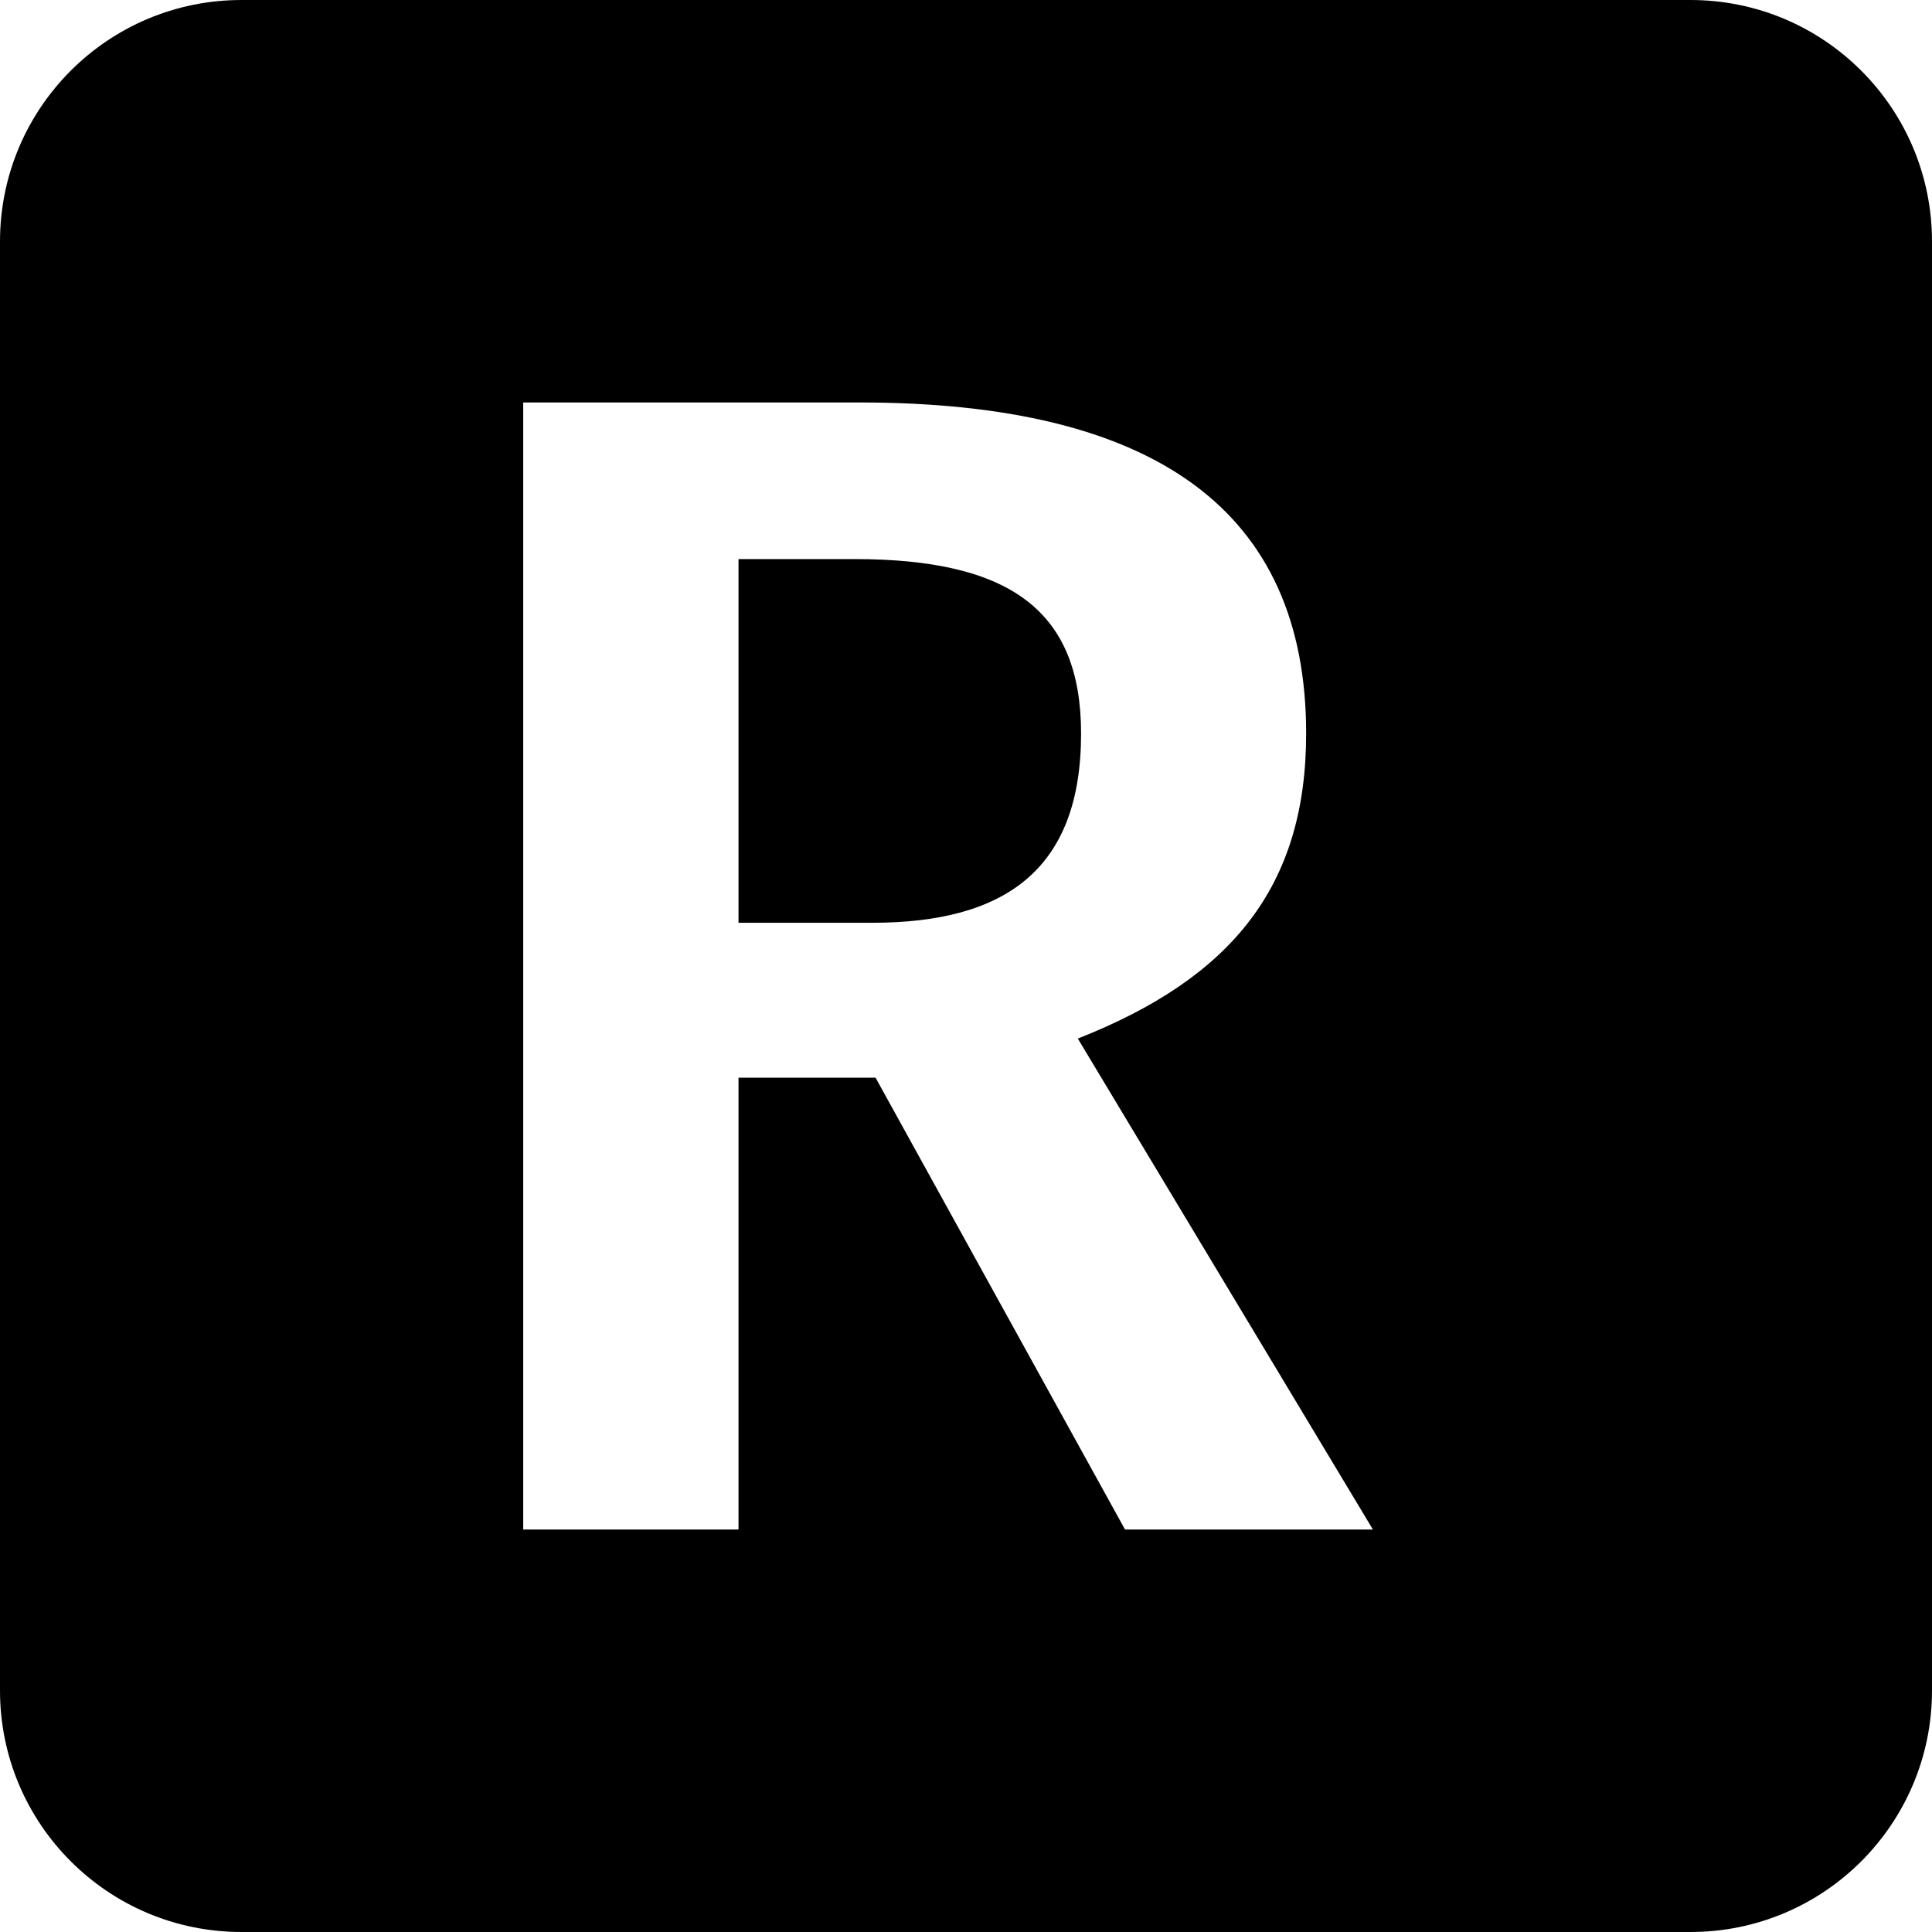
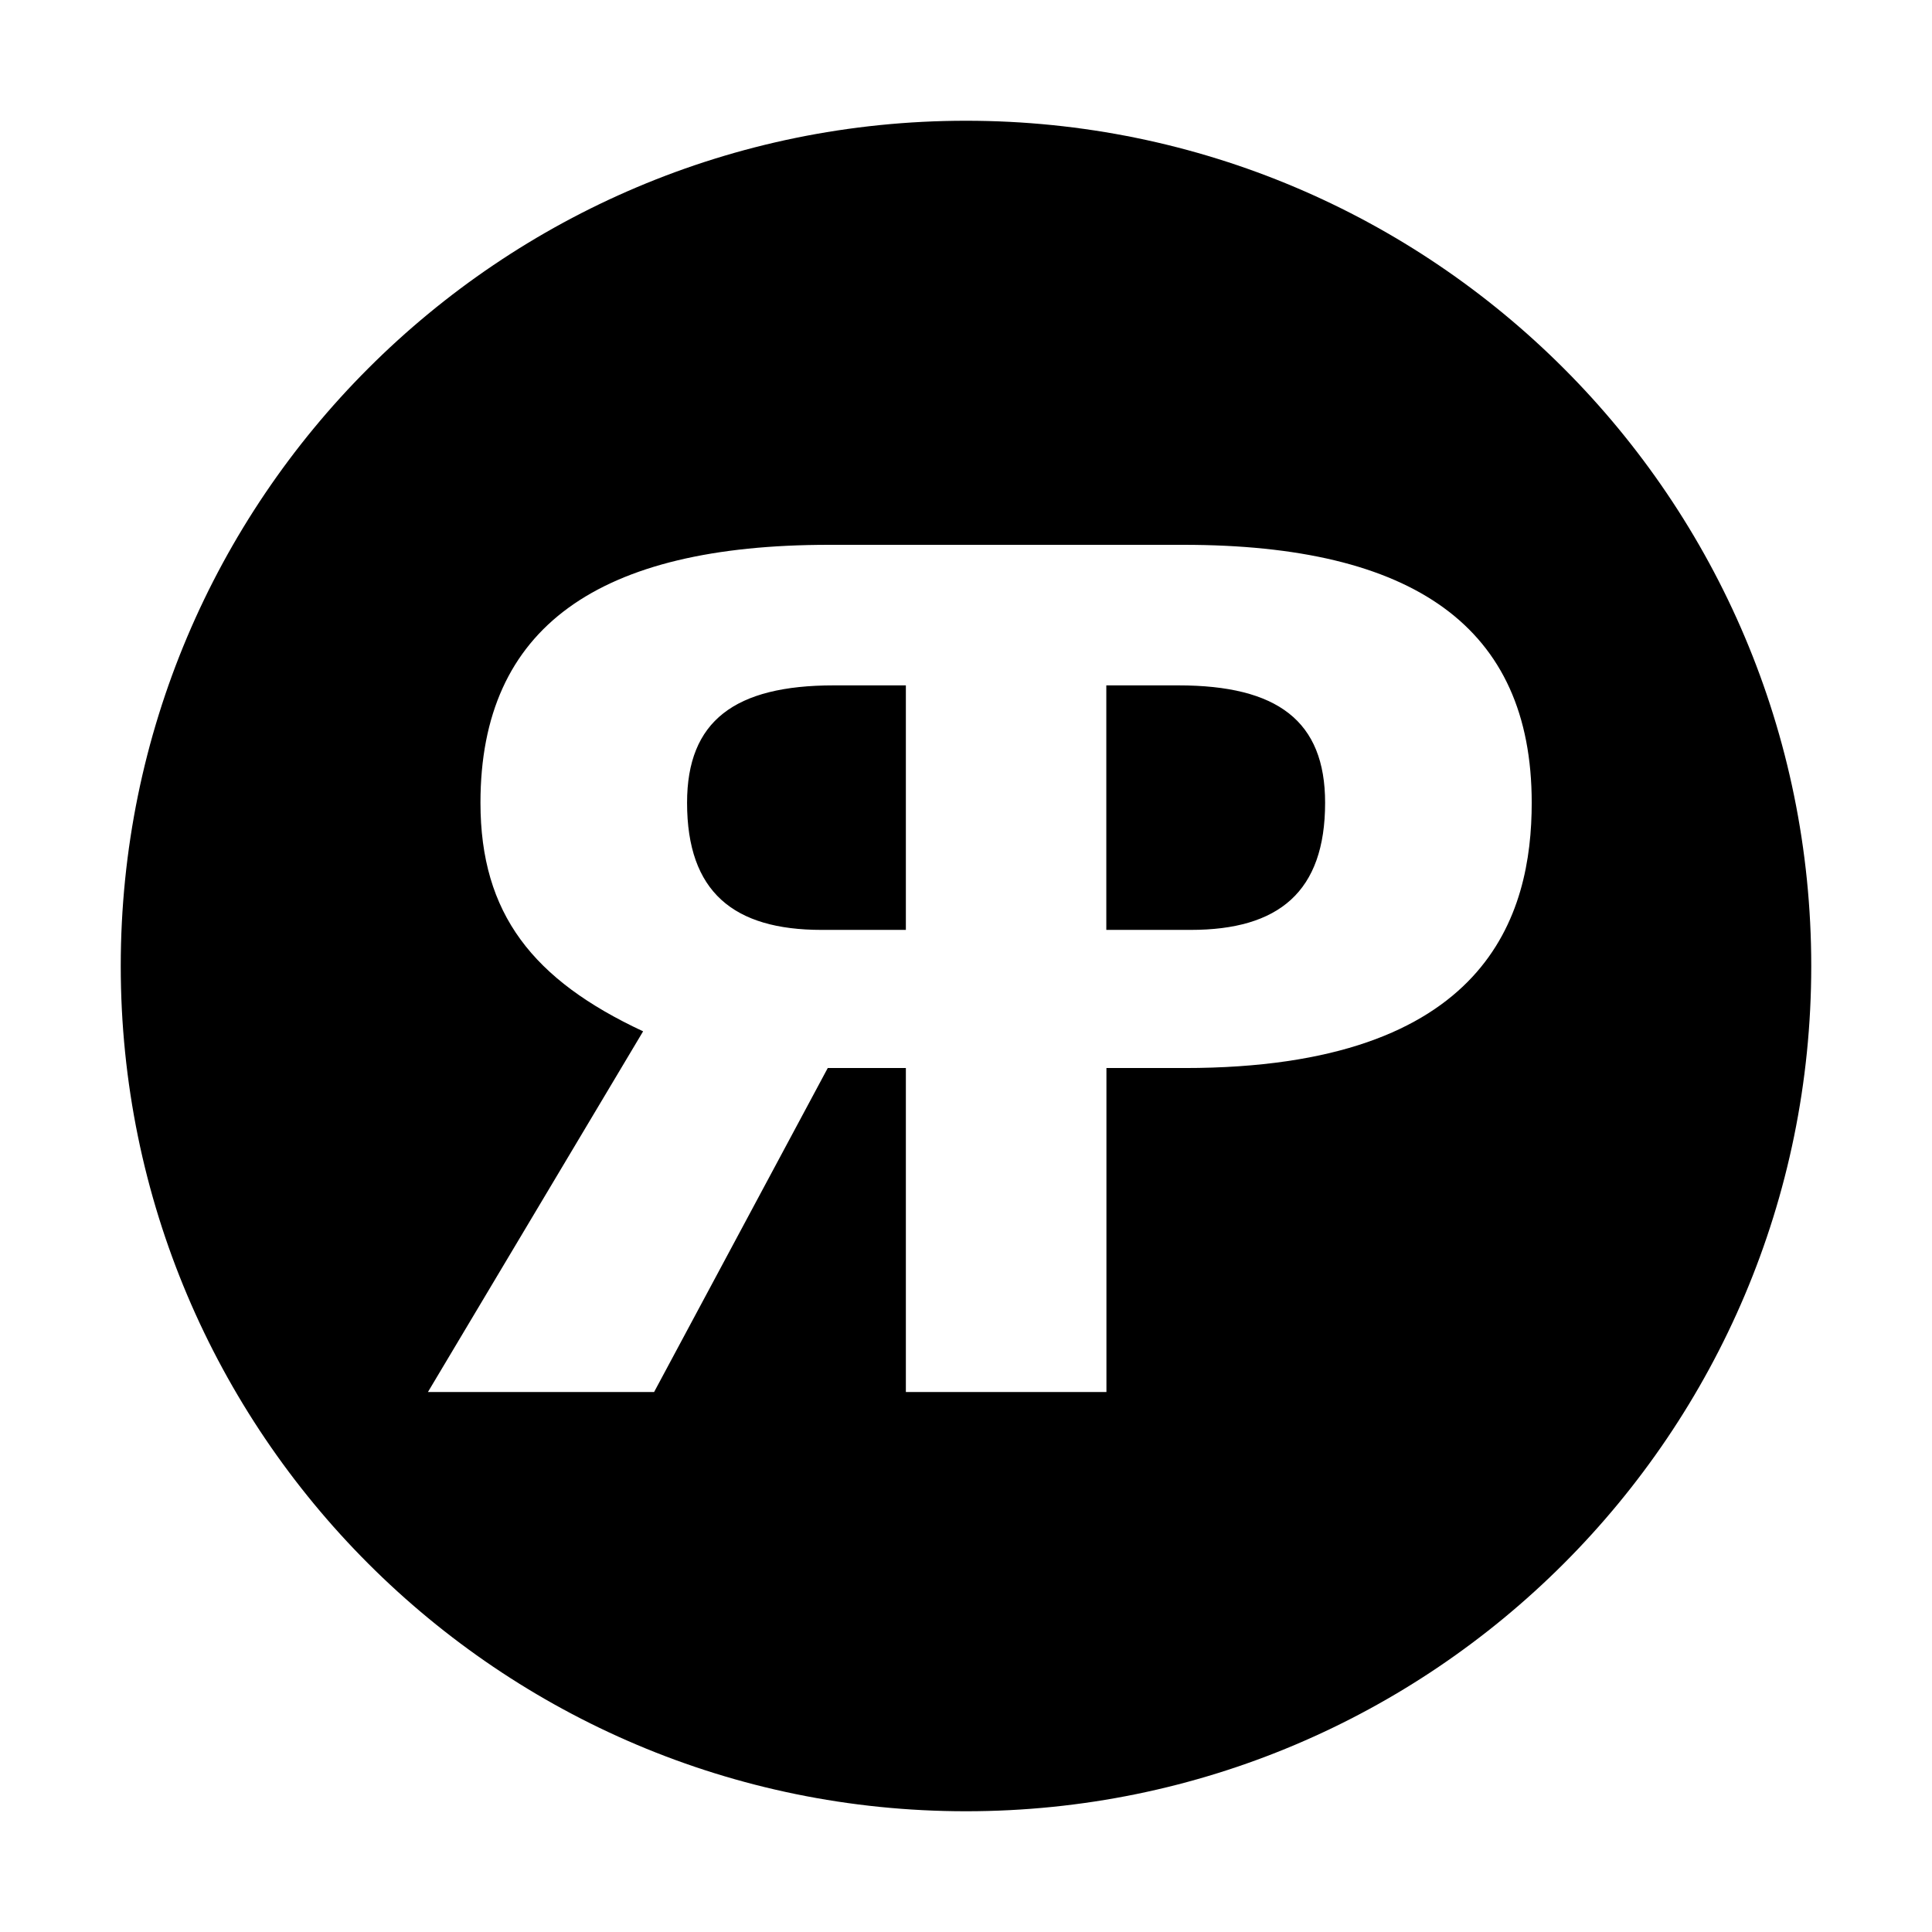
<svg xmlns="http://www.w3.org/2000/svg" width="16px" height="16px" viewBox="0 0 16 16" version="1.1">
  <defs />
-   <g id="pinned-tab-icon" fill="#000000">
-     <path d="M2,0 L14,0 C15.105,-2.02906125e-16 16,0.895 16,2 L16,14 C16,15.105 15.105,16 14,16 L2,16 C0.895,16 1.3527075e-16,15.105 0,14 L0,2 L0,2 C-1.3527075e-16,0.895 0.895,2.02906125e-16 2,0 L2,0 Z M7.251,8.925 L9.317,12.667 L11.37,12.667 L8.926,8.601 C10.195,8.101 10.817,7.345 10.817,6.075 C10.817,4.225 9.561,3.333 7.116,3.333 L4.333,3.333 L4.333,12.667 L6.116,12.667 L6.116,8.925 L7.251,8.925 Z M6.116,7.642 L6.116,4.63 L7.075,4.63 C8.372,4.63 8.953,5.062 8.953,6.075 C8.953,7.196 8.331,7.642 7.224,7.642 L6.116,7.642 Z" id="Combined-Shape" />
+   <g id="Page-1" stroke="none" stroke-width="1" fill="none" fill-rule="evenodd">
+     <g id="pinned-tab-icon" fill="#000000">
+       <path d="M8,15 C4.134,15 1,11.866 1,8 C1,4.134 4.134,1 8,1 C11.866,1 15,4.134 15,8 C15,11.866 11.866,15 8,15 Z M9.163,4.512 L6.865,4.512 C4.961,4.512 3.979,5.19 3.979,6.648 C3.979,7.569 4.415,8.116 5.326,8.541 L3.544,11.528 L5.417,11.528 L6.855,8.845 L7.502,8.845 L7.502,11.528 L9.163,11.528 L9.163,8.845 C9.588,8.845 9.803,8.845 9.81,8.845 C12.329,8.845 12.685,7.569 12.685,6.648 C12.685,5.19 11.703,4.512 9.8,4.512 L9.163,4.512 Z M7.502,5.676 L7.502,7.701 L6.804,7.701 C6.075,7.701 5.69,7.387 5.69,6.648 C5.69,5.97 6.085,5.676 6.905,5.676 L7.502,5.676 Z M9.162,5.676 L9.759,5.676 C10.579,5.676 10.974,5.97 10.974,6.648 C10.974,7.387 10.589,7.701 9.861,7.701 L9.162,7.701 L9.162,5.676 Z" id="Combined-Shape" />
+     </g>
  </g>
</svg>
